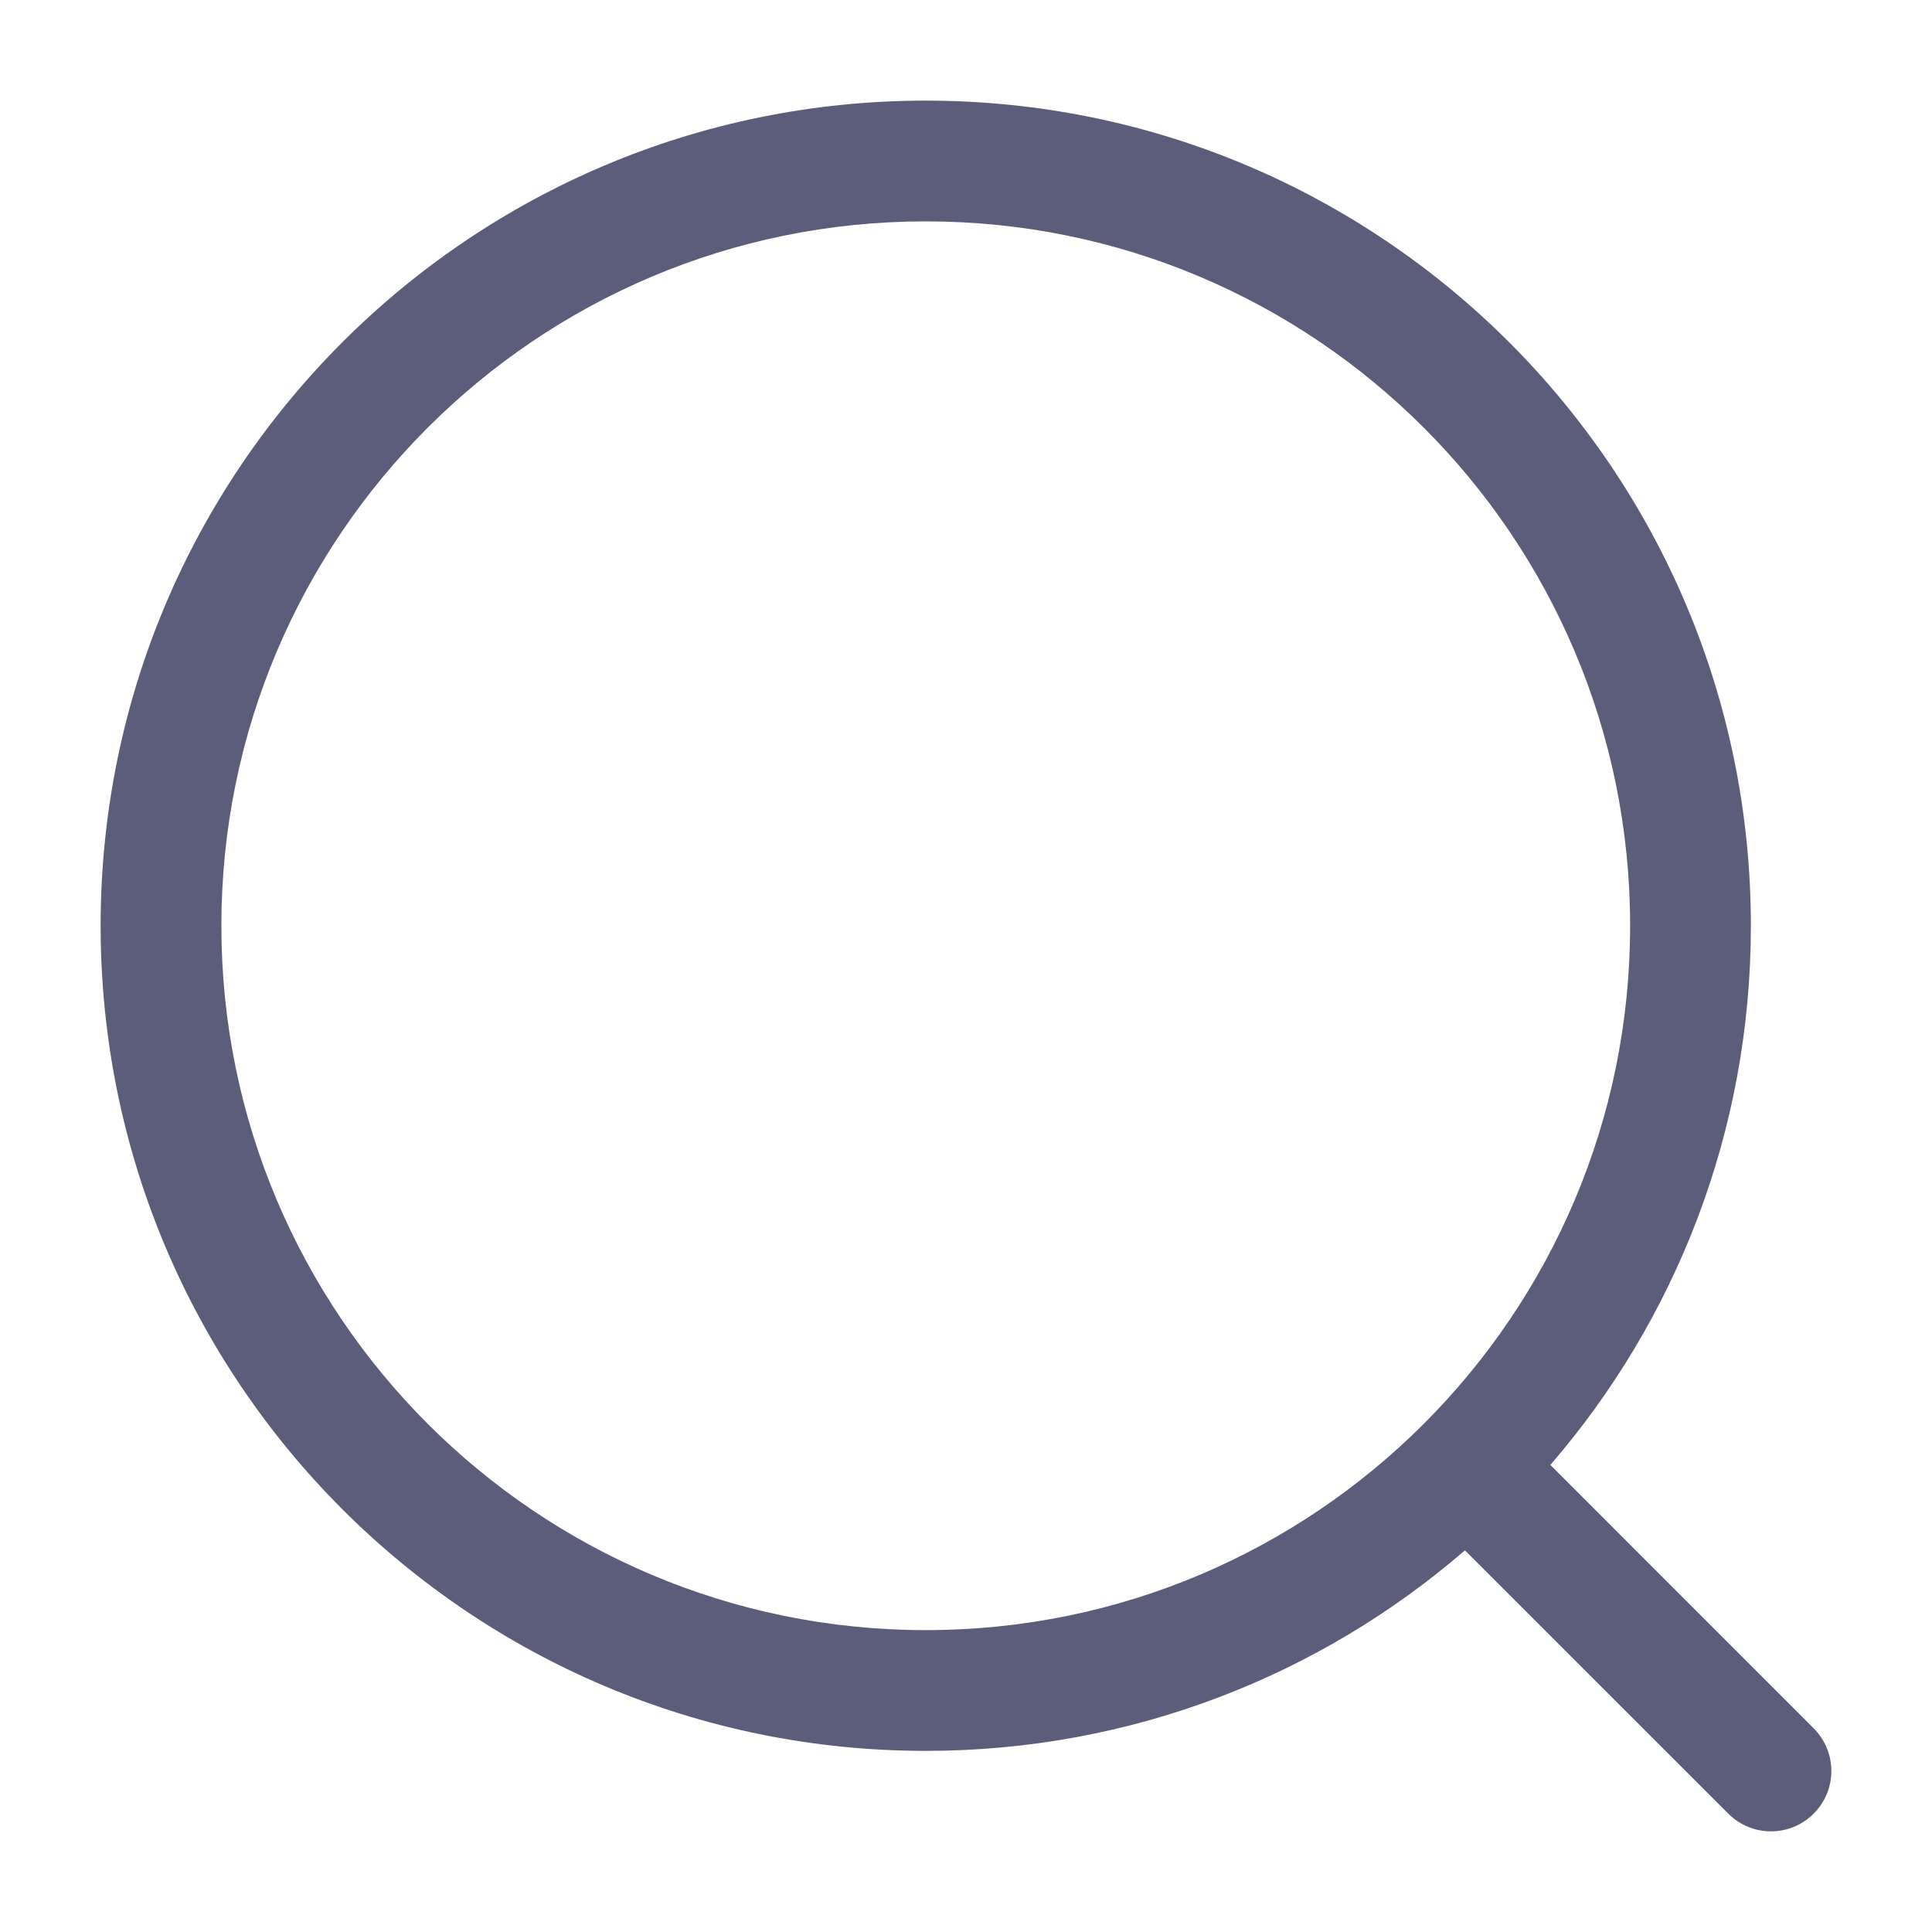
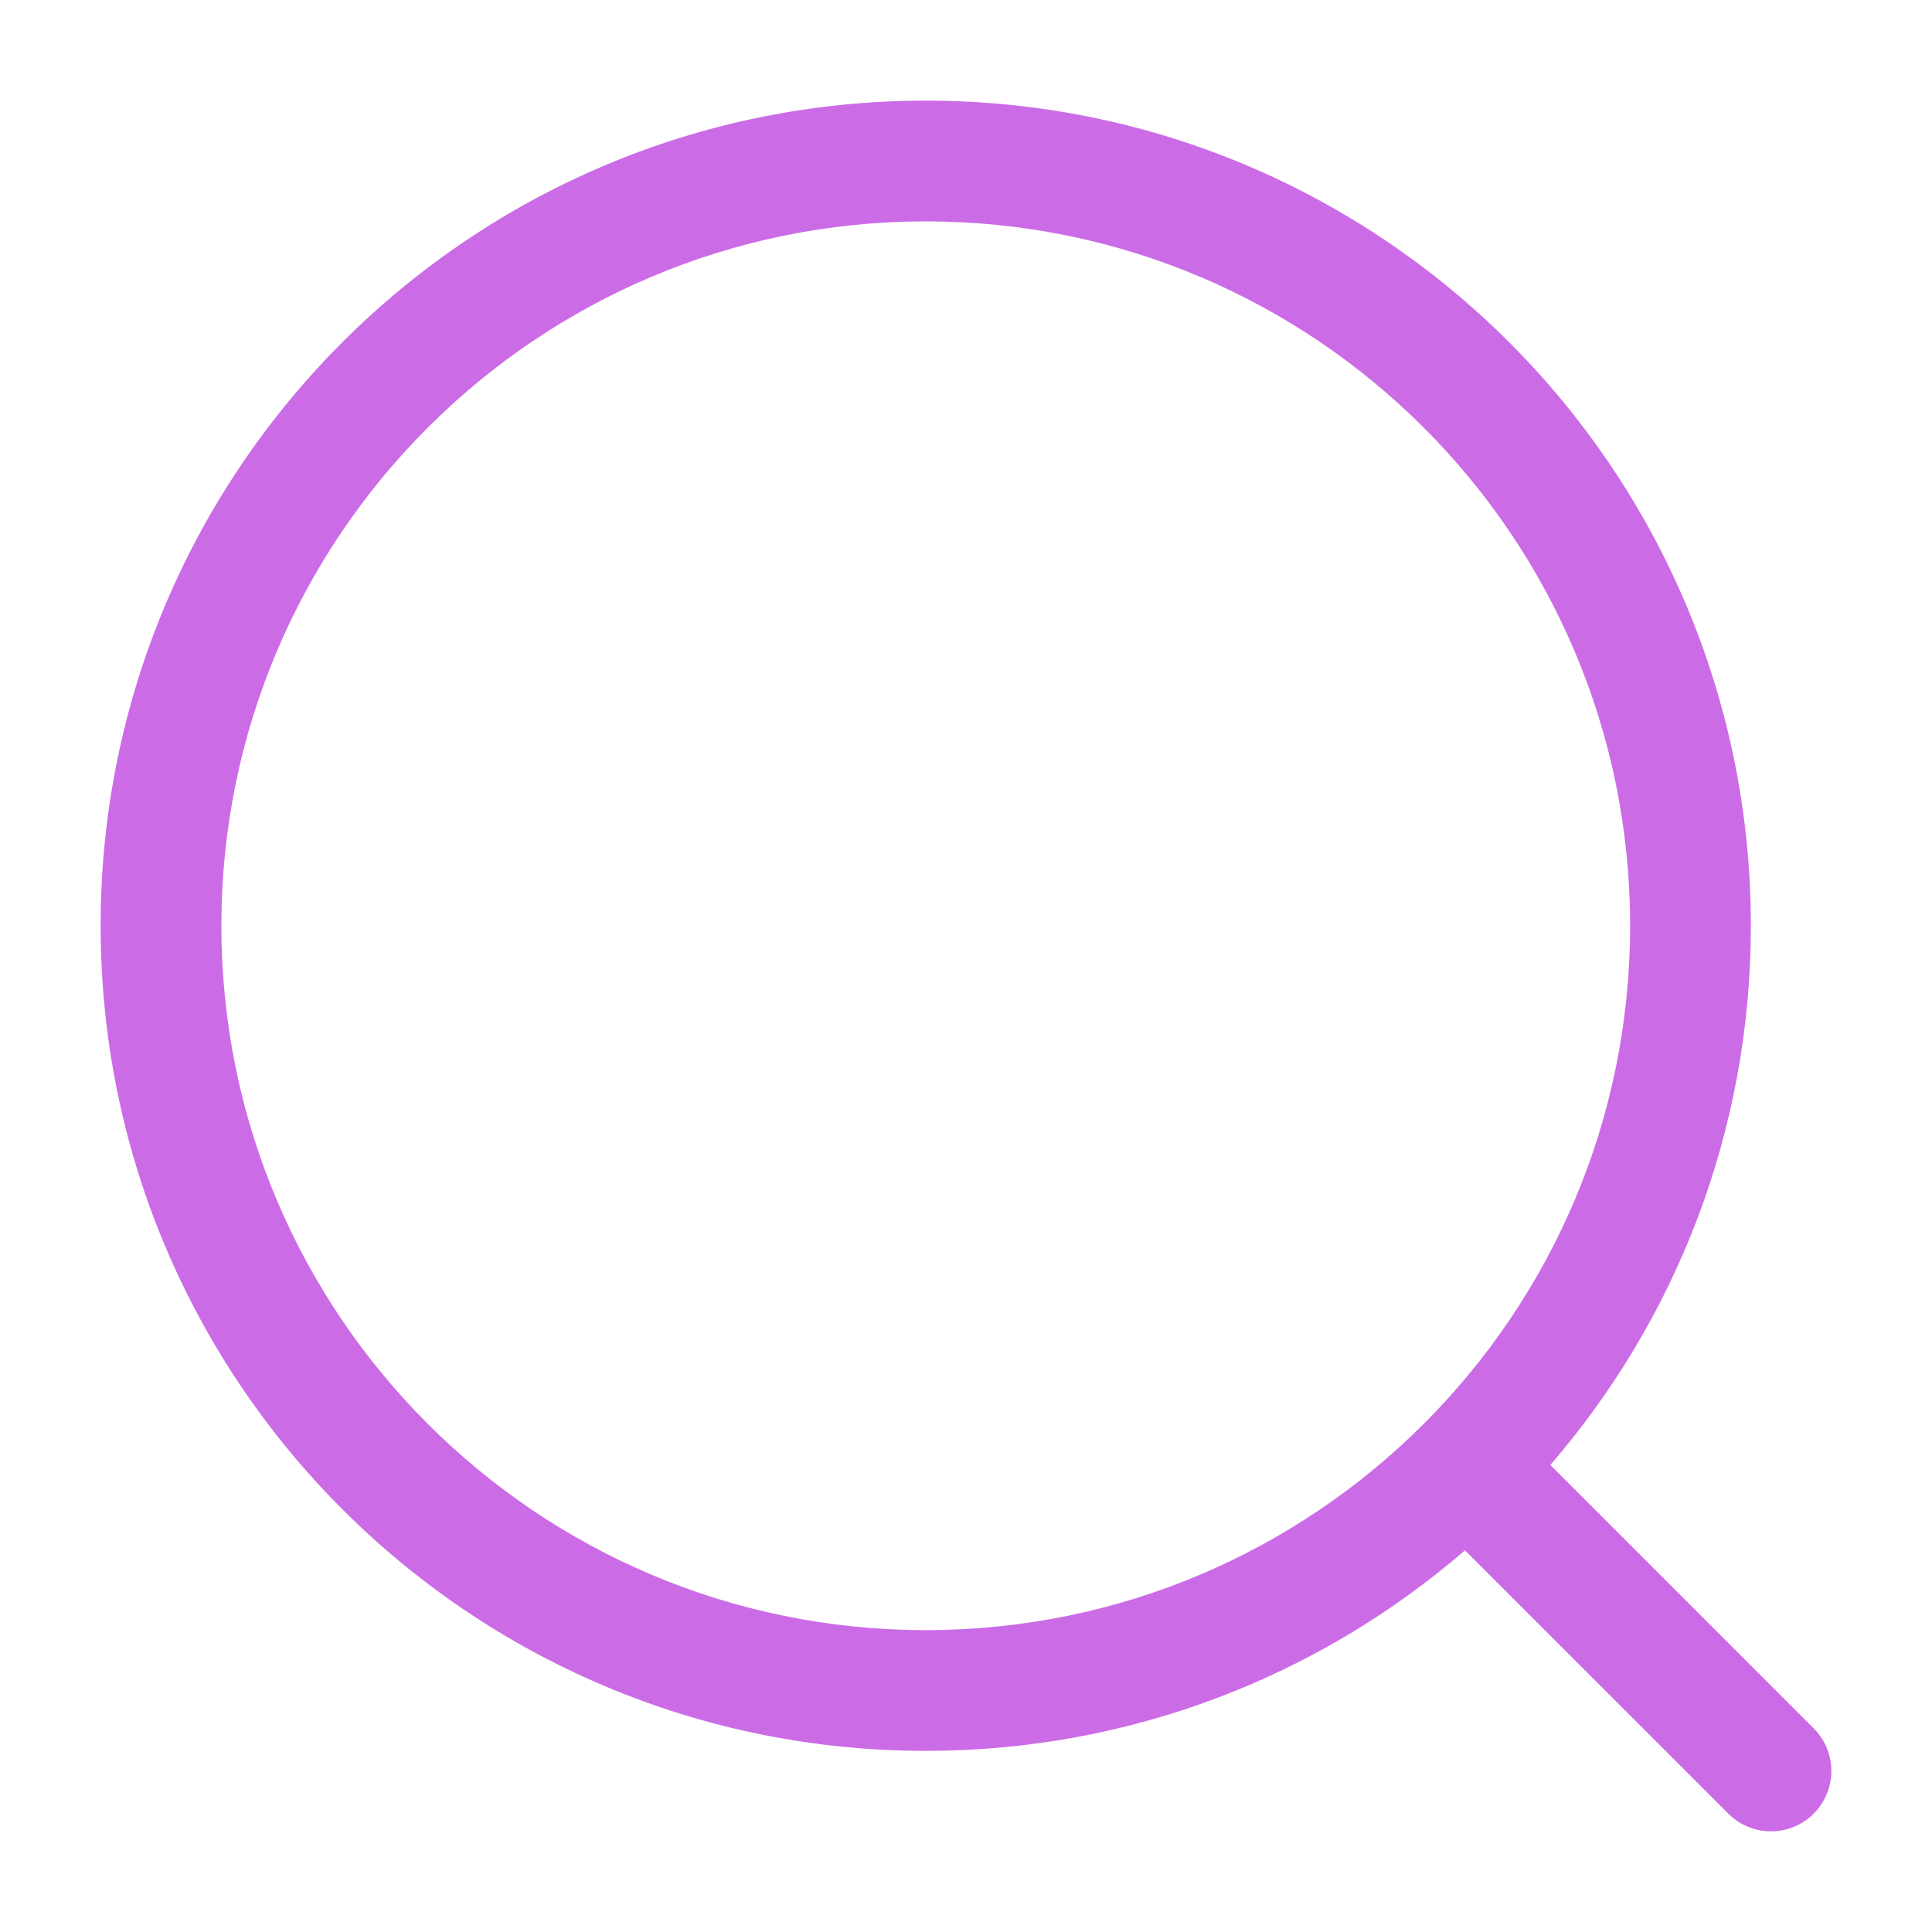
<svg xmlns="http://www.w3.org/2000/svg" width="24" height="24" viewBox="0 0 24 24" fill="none">
-   <path fill-rule="evenodd" clip-rule="evenodd" d="M11.5 2.75C6.668 2.75 2.75 6.668 2.75 11.5C2.75 16.332 6.668 20.25 11.5 20.25C16.332 20.25 20.25 16.332 20.25 11.5C20.25 6.668 16.332 2.75 11.5 2.75ZM1.25 11.5C1.25 5.839 5.839 1.25 11.5 1.25C17.161 1.25 21.75 5.839 21.75 11.5C21.75 14.06 20.811 16.402 19.259 18.198L22.53 21.47C22.823 21.763 22.823 22.237 22.53 22.53C22.237 22.823 21.763 22.823 21.47 22.53L18.198 19.259C16.402 20.811 14.06 21.75 11.5 21.75C5.839 21.75 1.25 17.161 1.25 11.5Z" fill="#5C5C7B" />
+   <path fill-rule="evenodd" clip-rule="evenodd" d="M11.5 2.75C6.668 2.75 2.75 6.668 2.75 11.5C2.75 16.332 6.668 20.25 11.5 20.25C16.332 20.25 20.25 16.332 20.25 11.5C20.25 6.668 16.332 2.75 11.5 2.75ZM1.25 11.5C1.25 5.839 5.839 1.25 11.5 1.25C17.161 1.25 21.75 5.839 21.75 11.5C21.75 14.06 20.811 16.402 19.259 18.198L22.53 21.47C22.823 21.763 22.823 22.237 22.53 22.53C22.237 22.823 21.763 22.823 21.47 22.53L18.198 19.259C16.402 20.811 14.06 21.75 11.5 21.75C5.839 21.75 1.25 17.161 1.25 11.5Z" fill="#CB6CE6" />
</svg>
